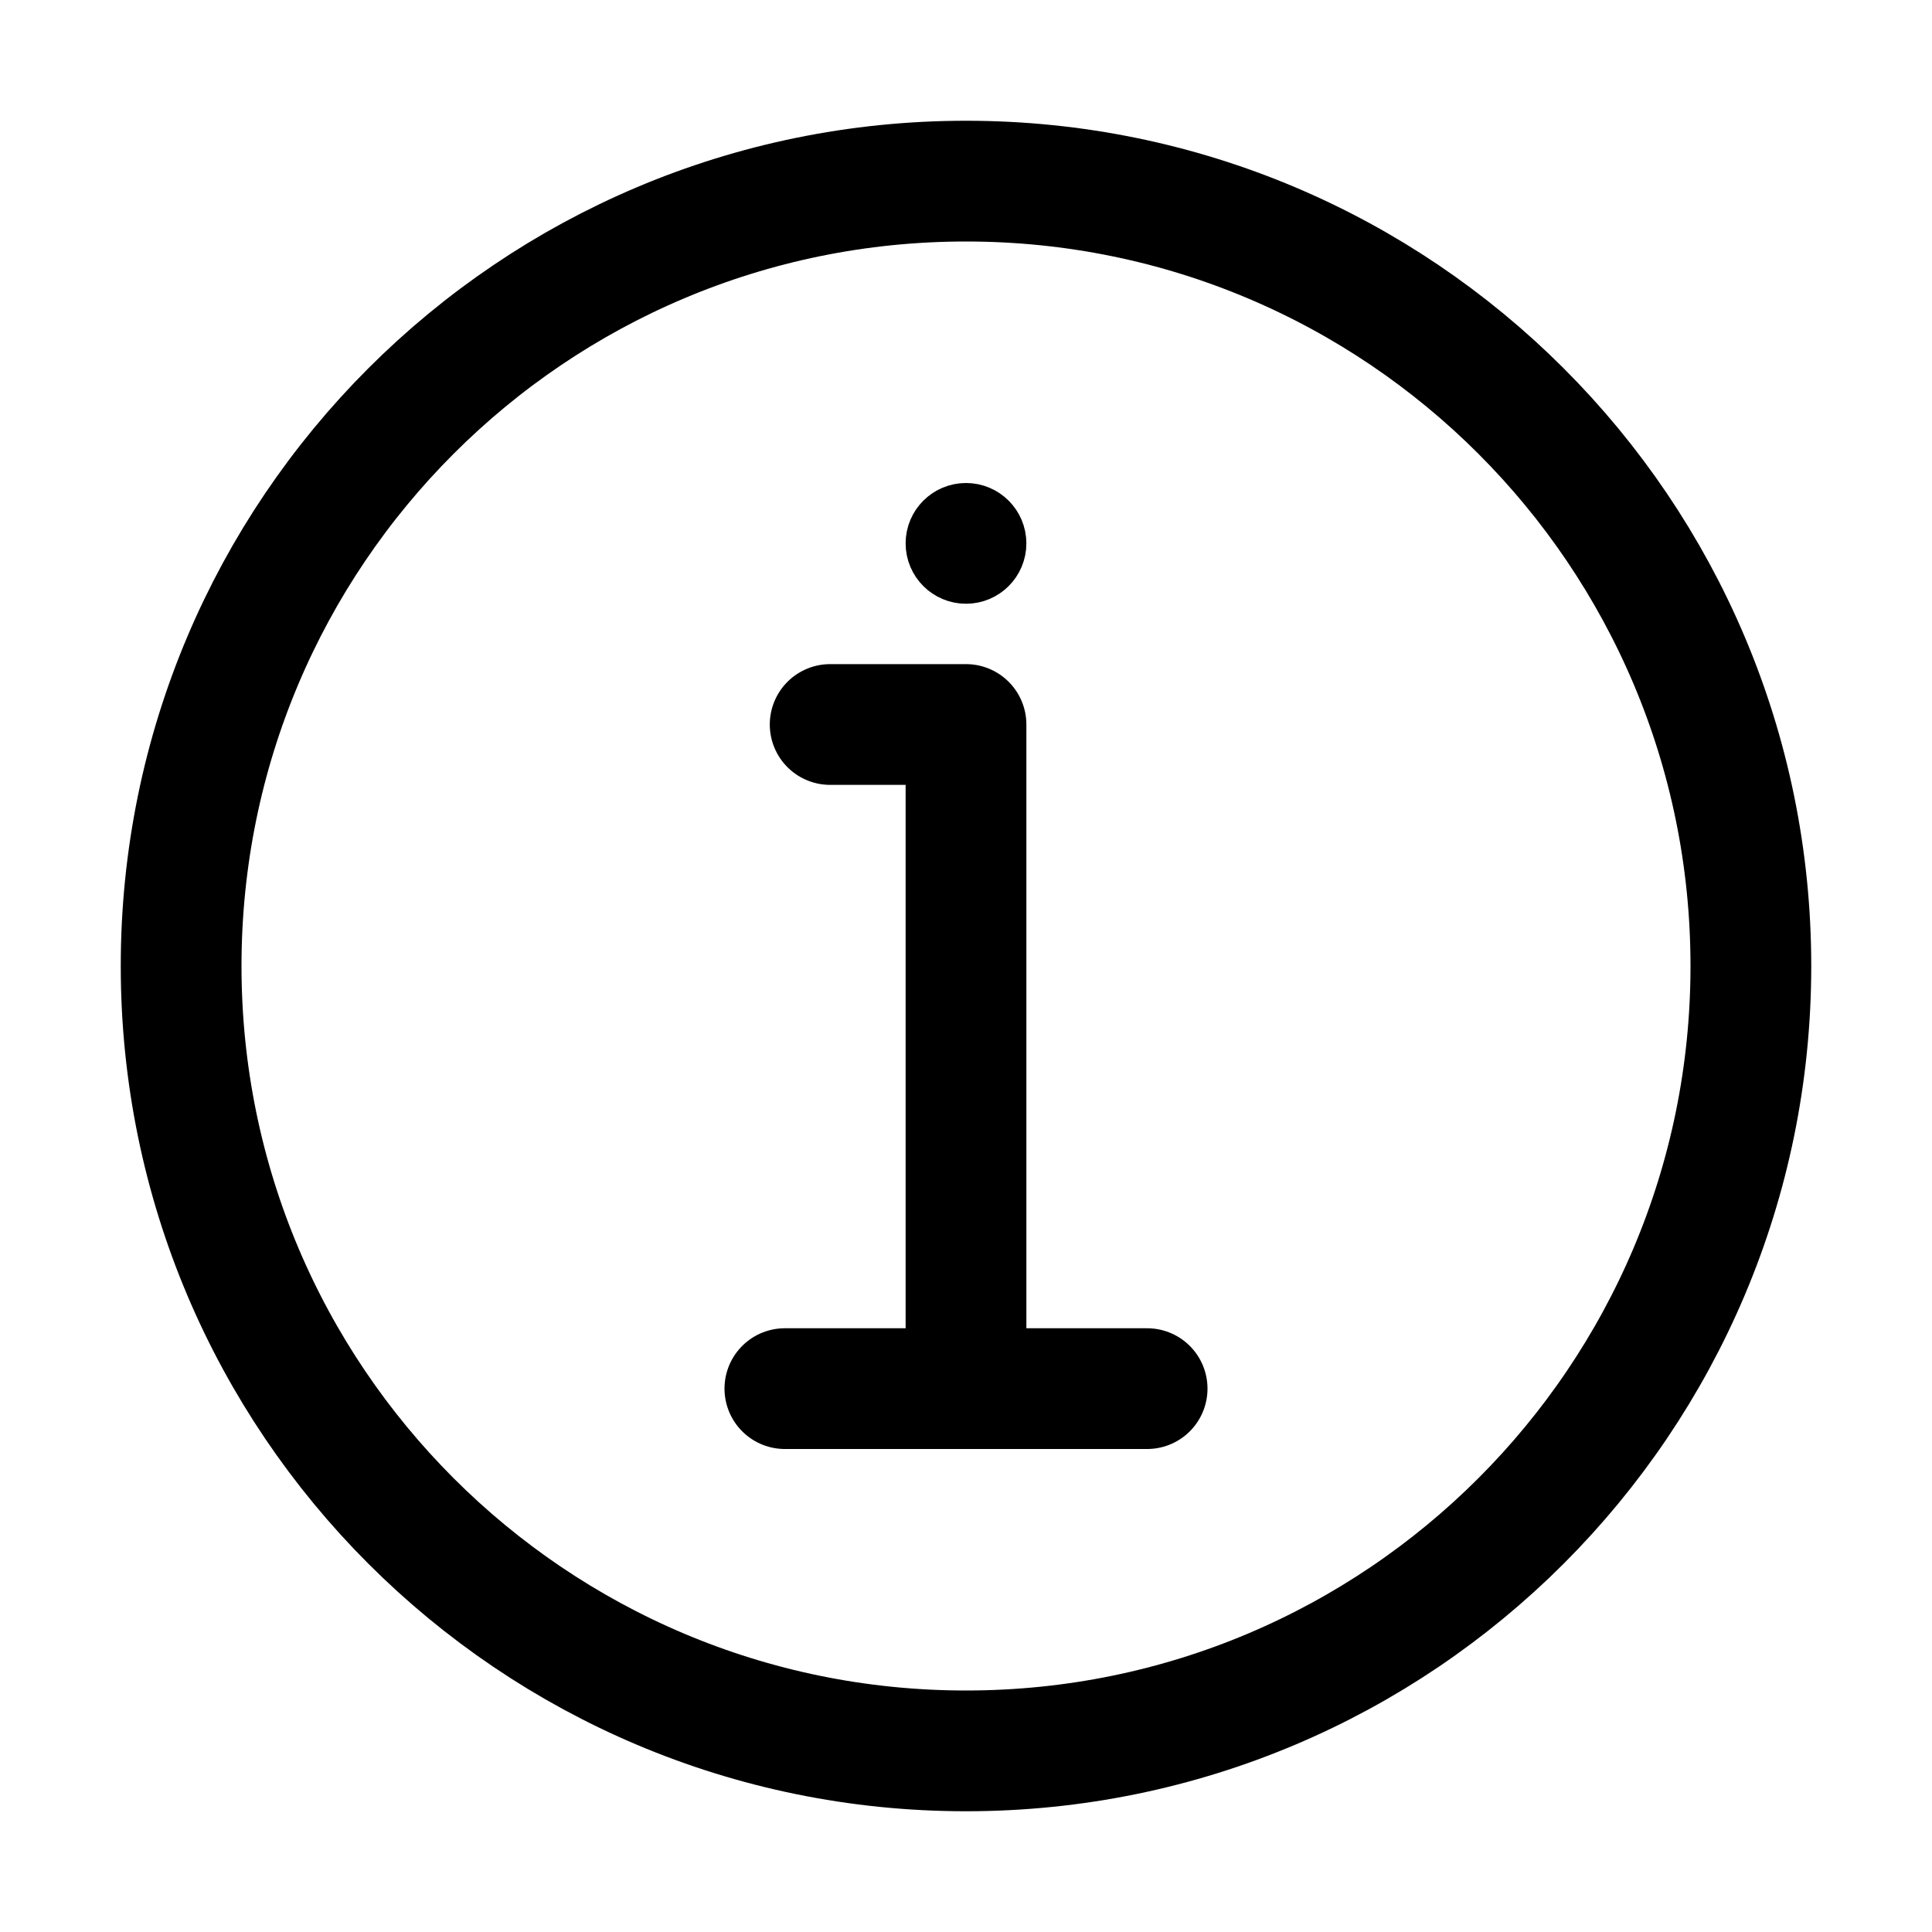
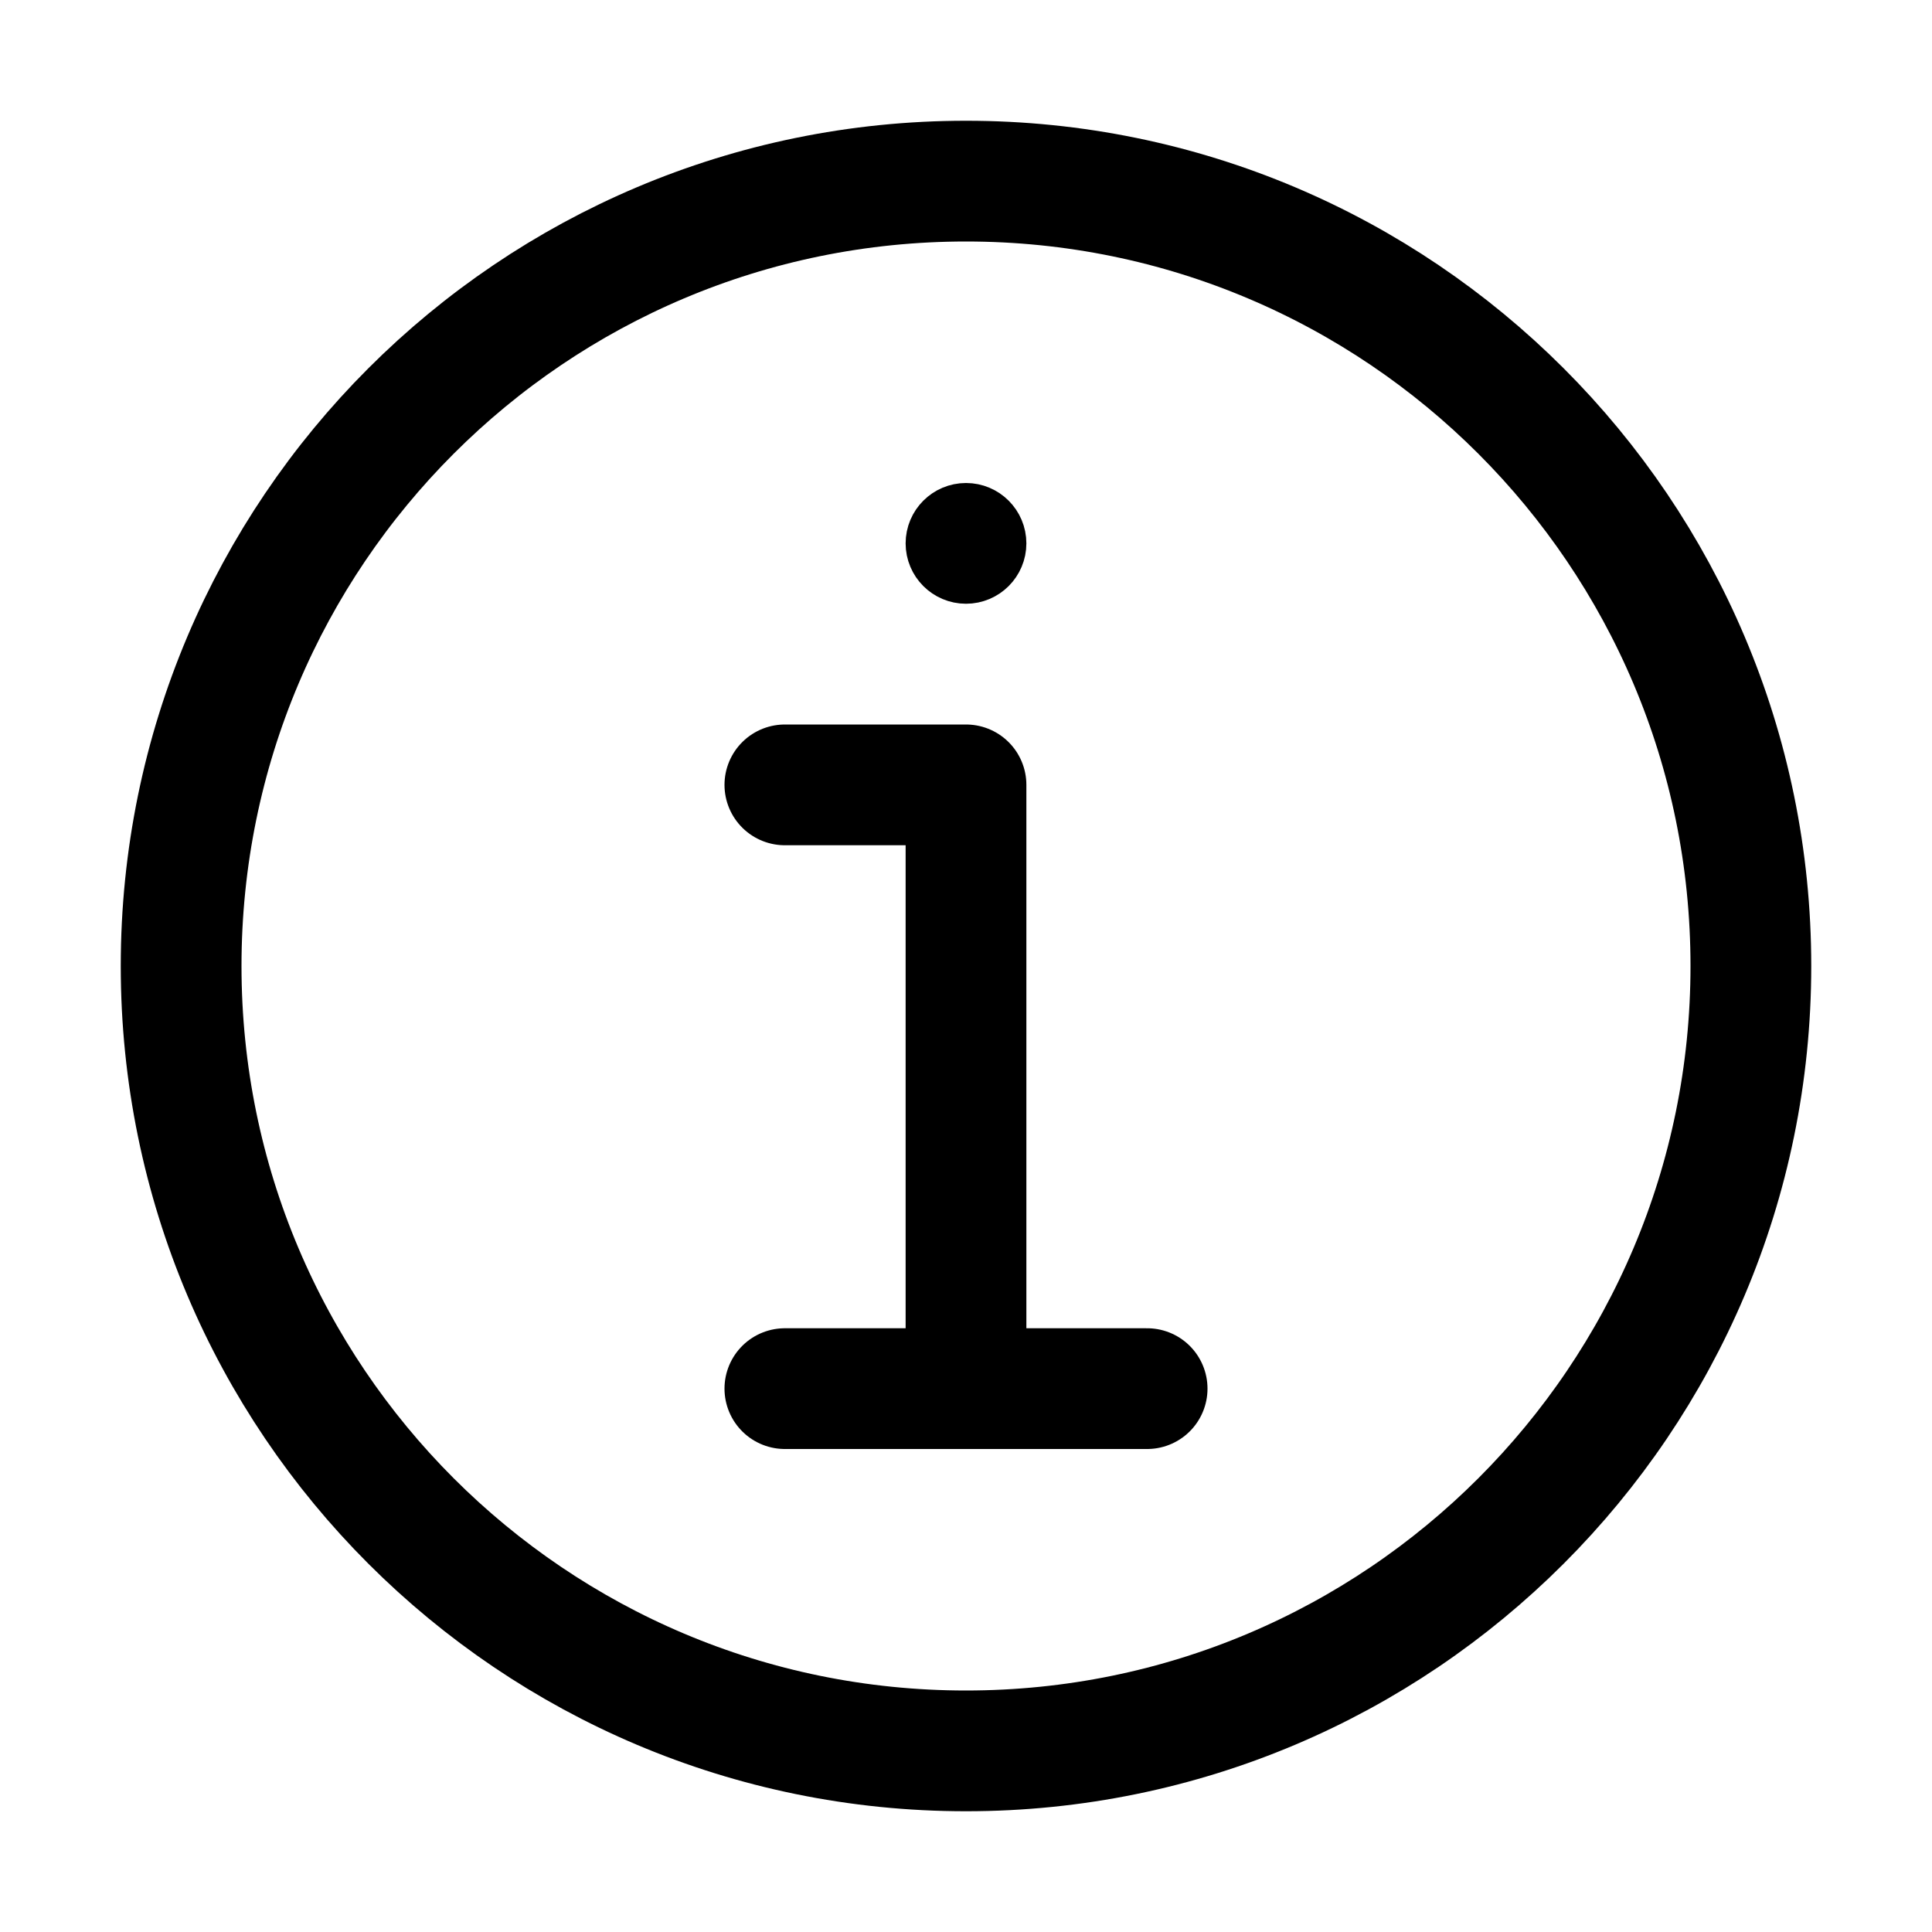
<svg xmlns="http://www.w3.org/2000/svg" viewBox="0 0 16 16" fill="none" width="1em" height="1em">
  <circle cx="8" cy="8" r="6.5" stroke="currentColor" stroke-linecap="round" />
  <path d="M8.25 4.5C8.25 4.638 8.138 4.75 8 4.75C7.862 4.75 7.75 4.638 7.75 4.5C7.75 4.362 7.862 4.25 8 4.25C8.138 4.25 8.25 4.362 8.25 4.5Z" stroke="currentColor" stroke-width="0.5" />
-   <path d="M8 11.5L8 6L6.875 6M8 11.5L6.5 11.5M8 11.5L9.5 11.5" stroke="currentColor" stroke-linecap="round" stroke-linejoin="round" />
+   <path d="M8 11.5L8 6.5L6.5 6.5M8 11.5L6.5 11.5M8 11.5L9.5 11.5" stroke="currentColor" stroke-linecap="round" stroke-linejoin="round" />
</svg>
